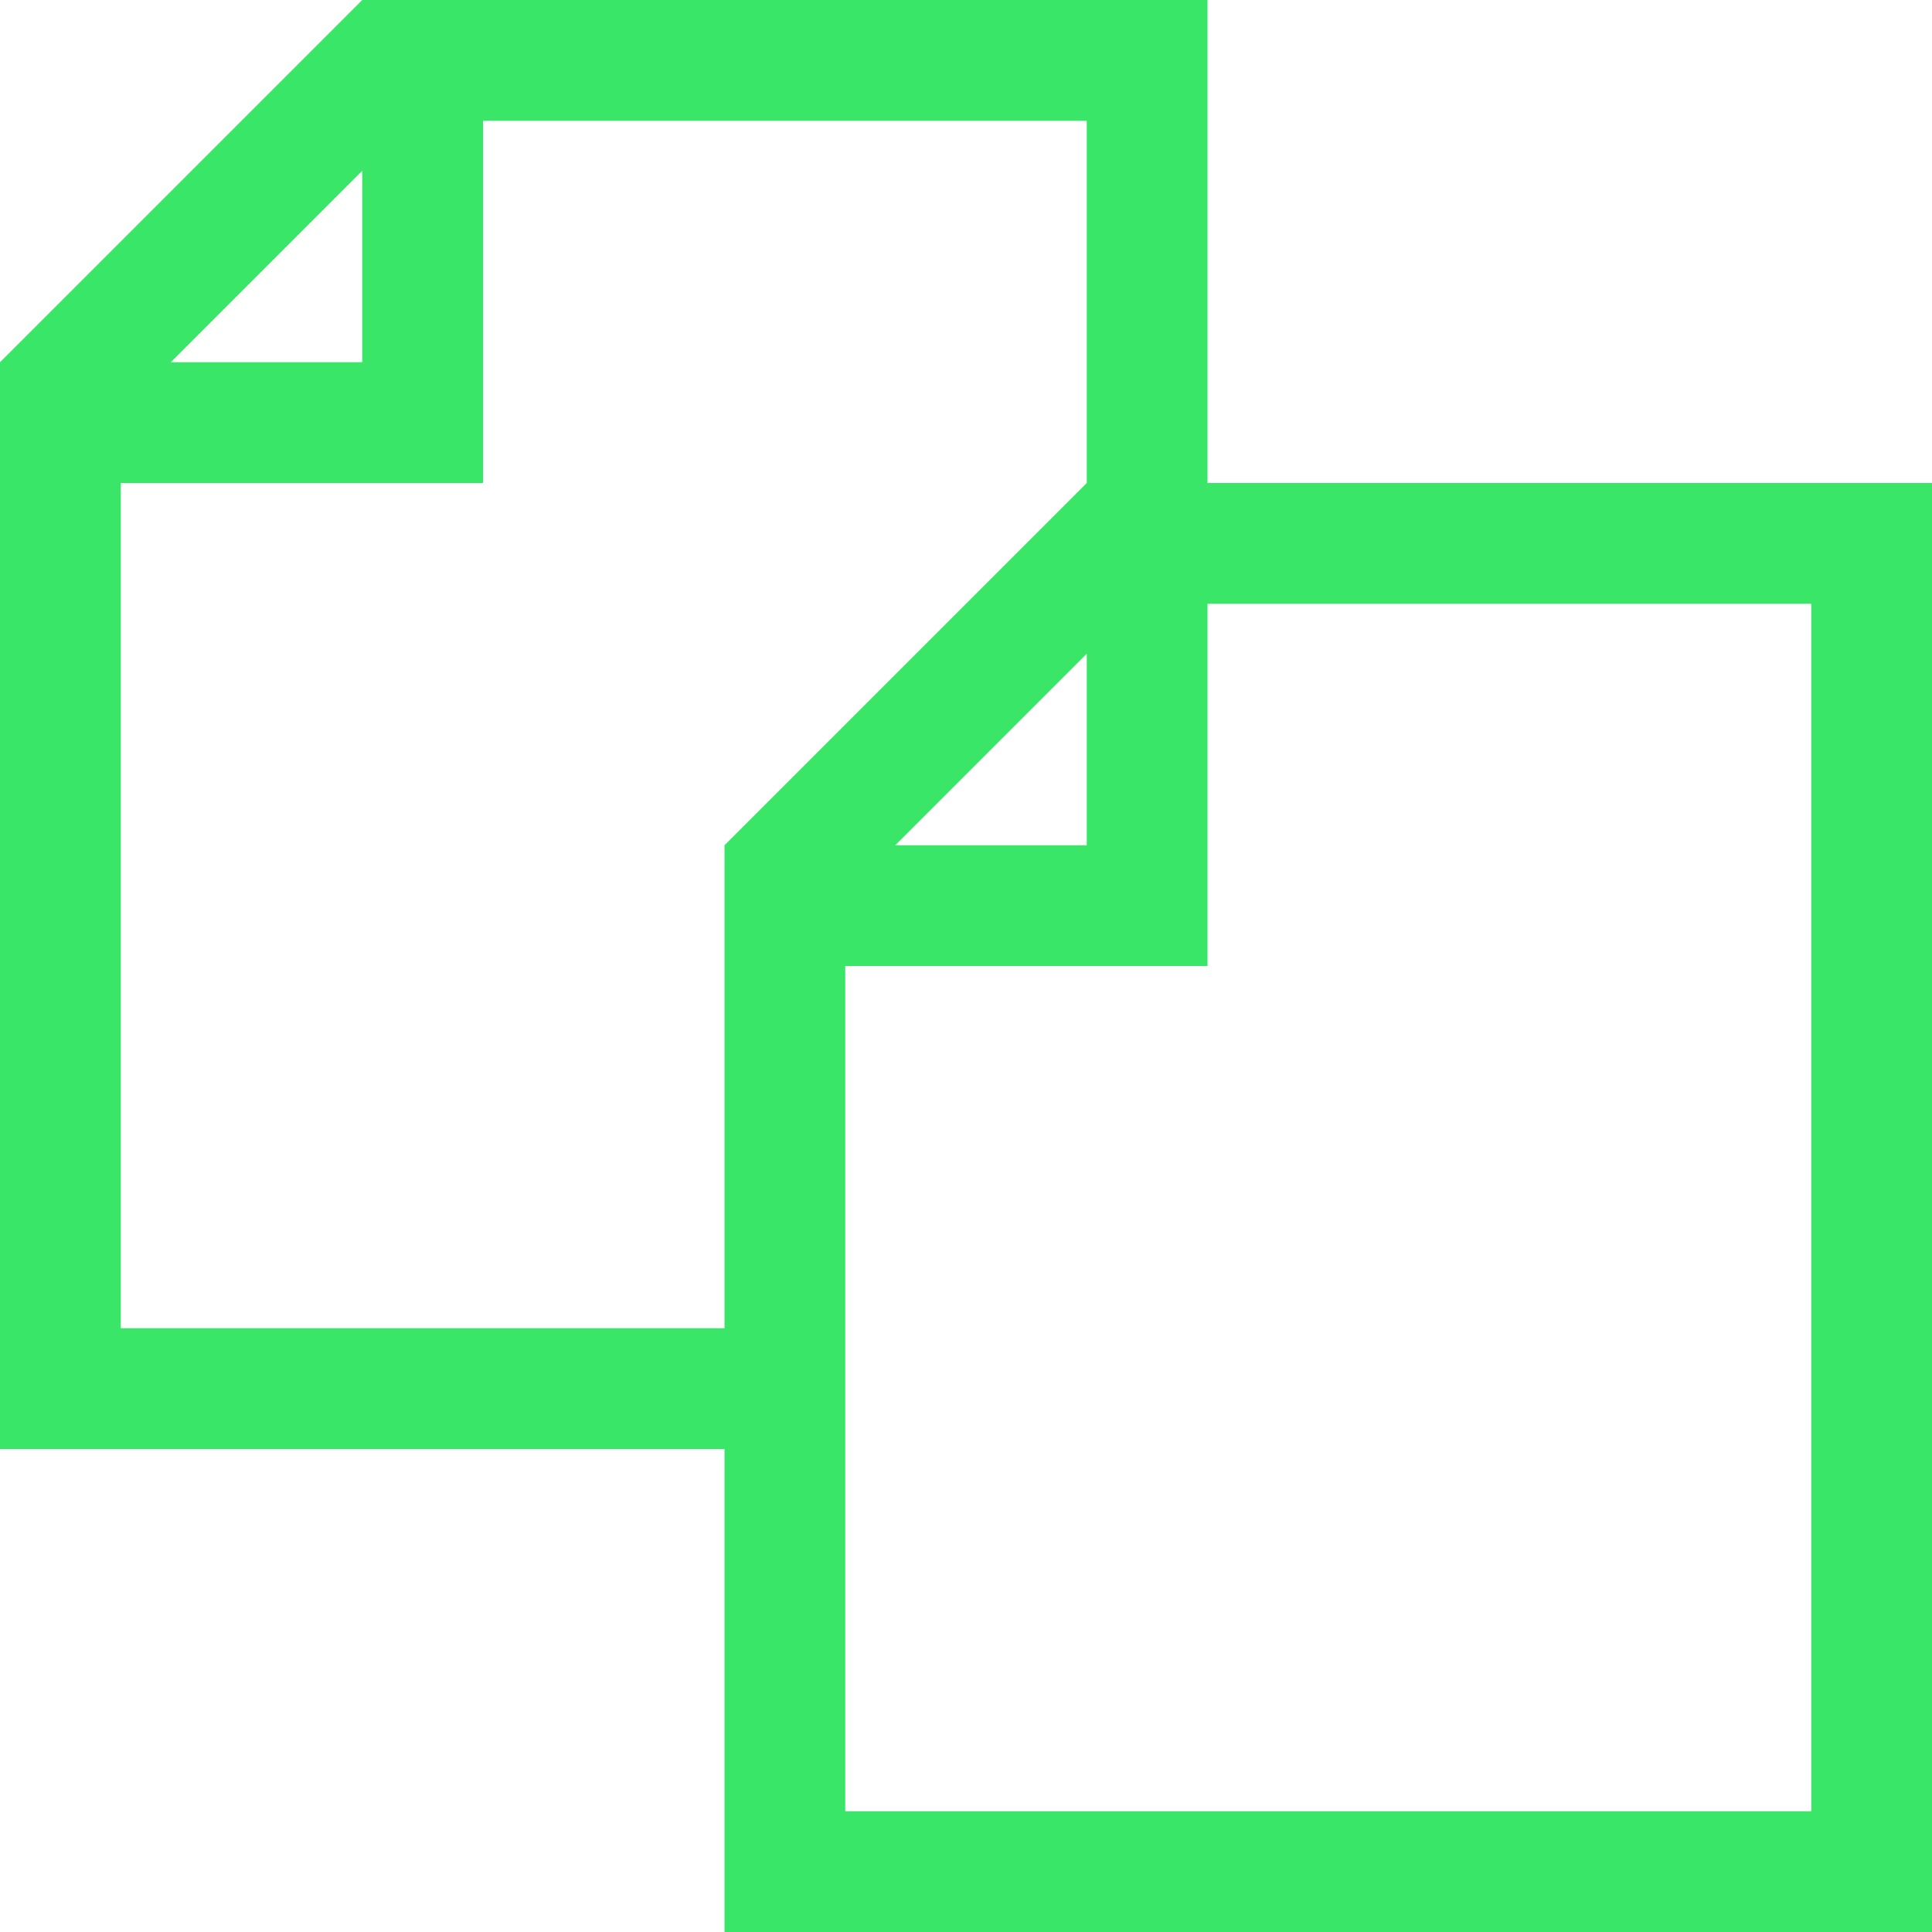
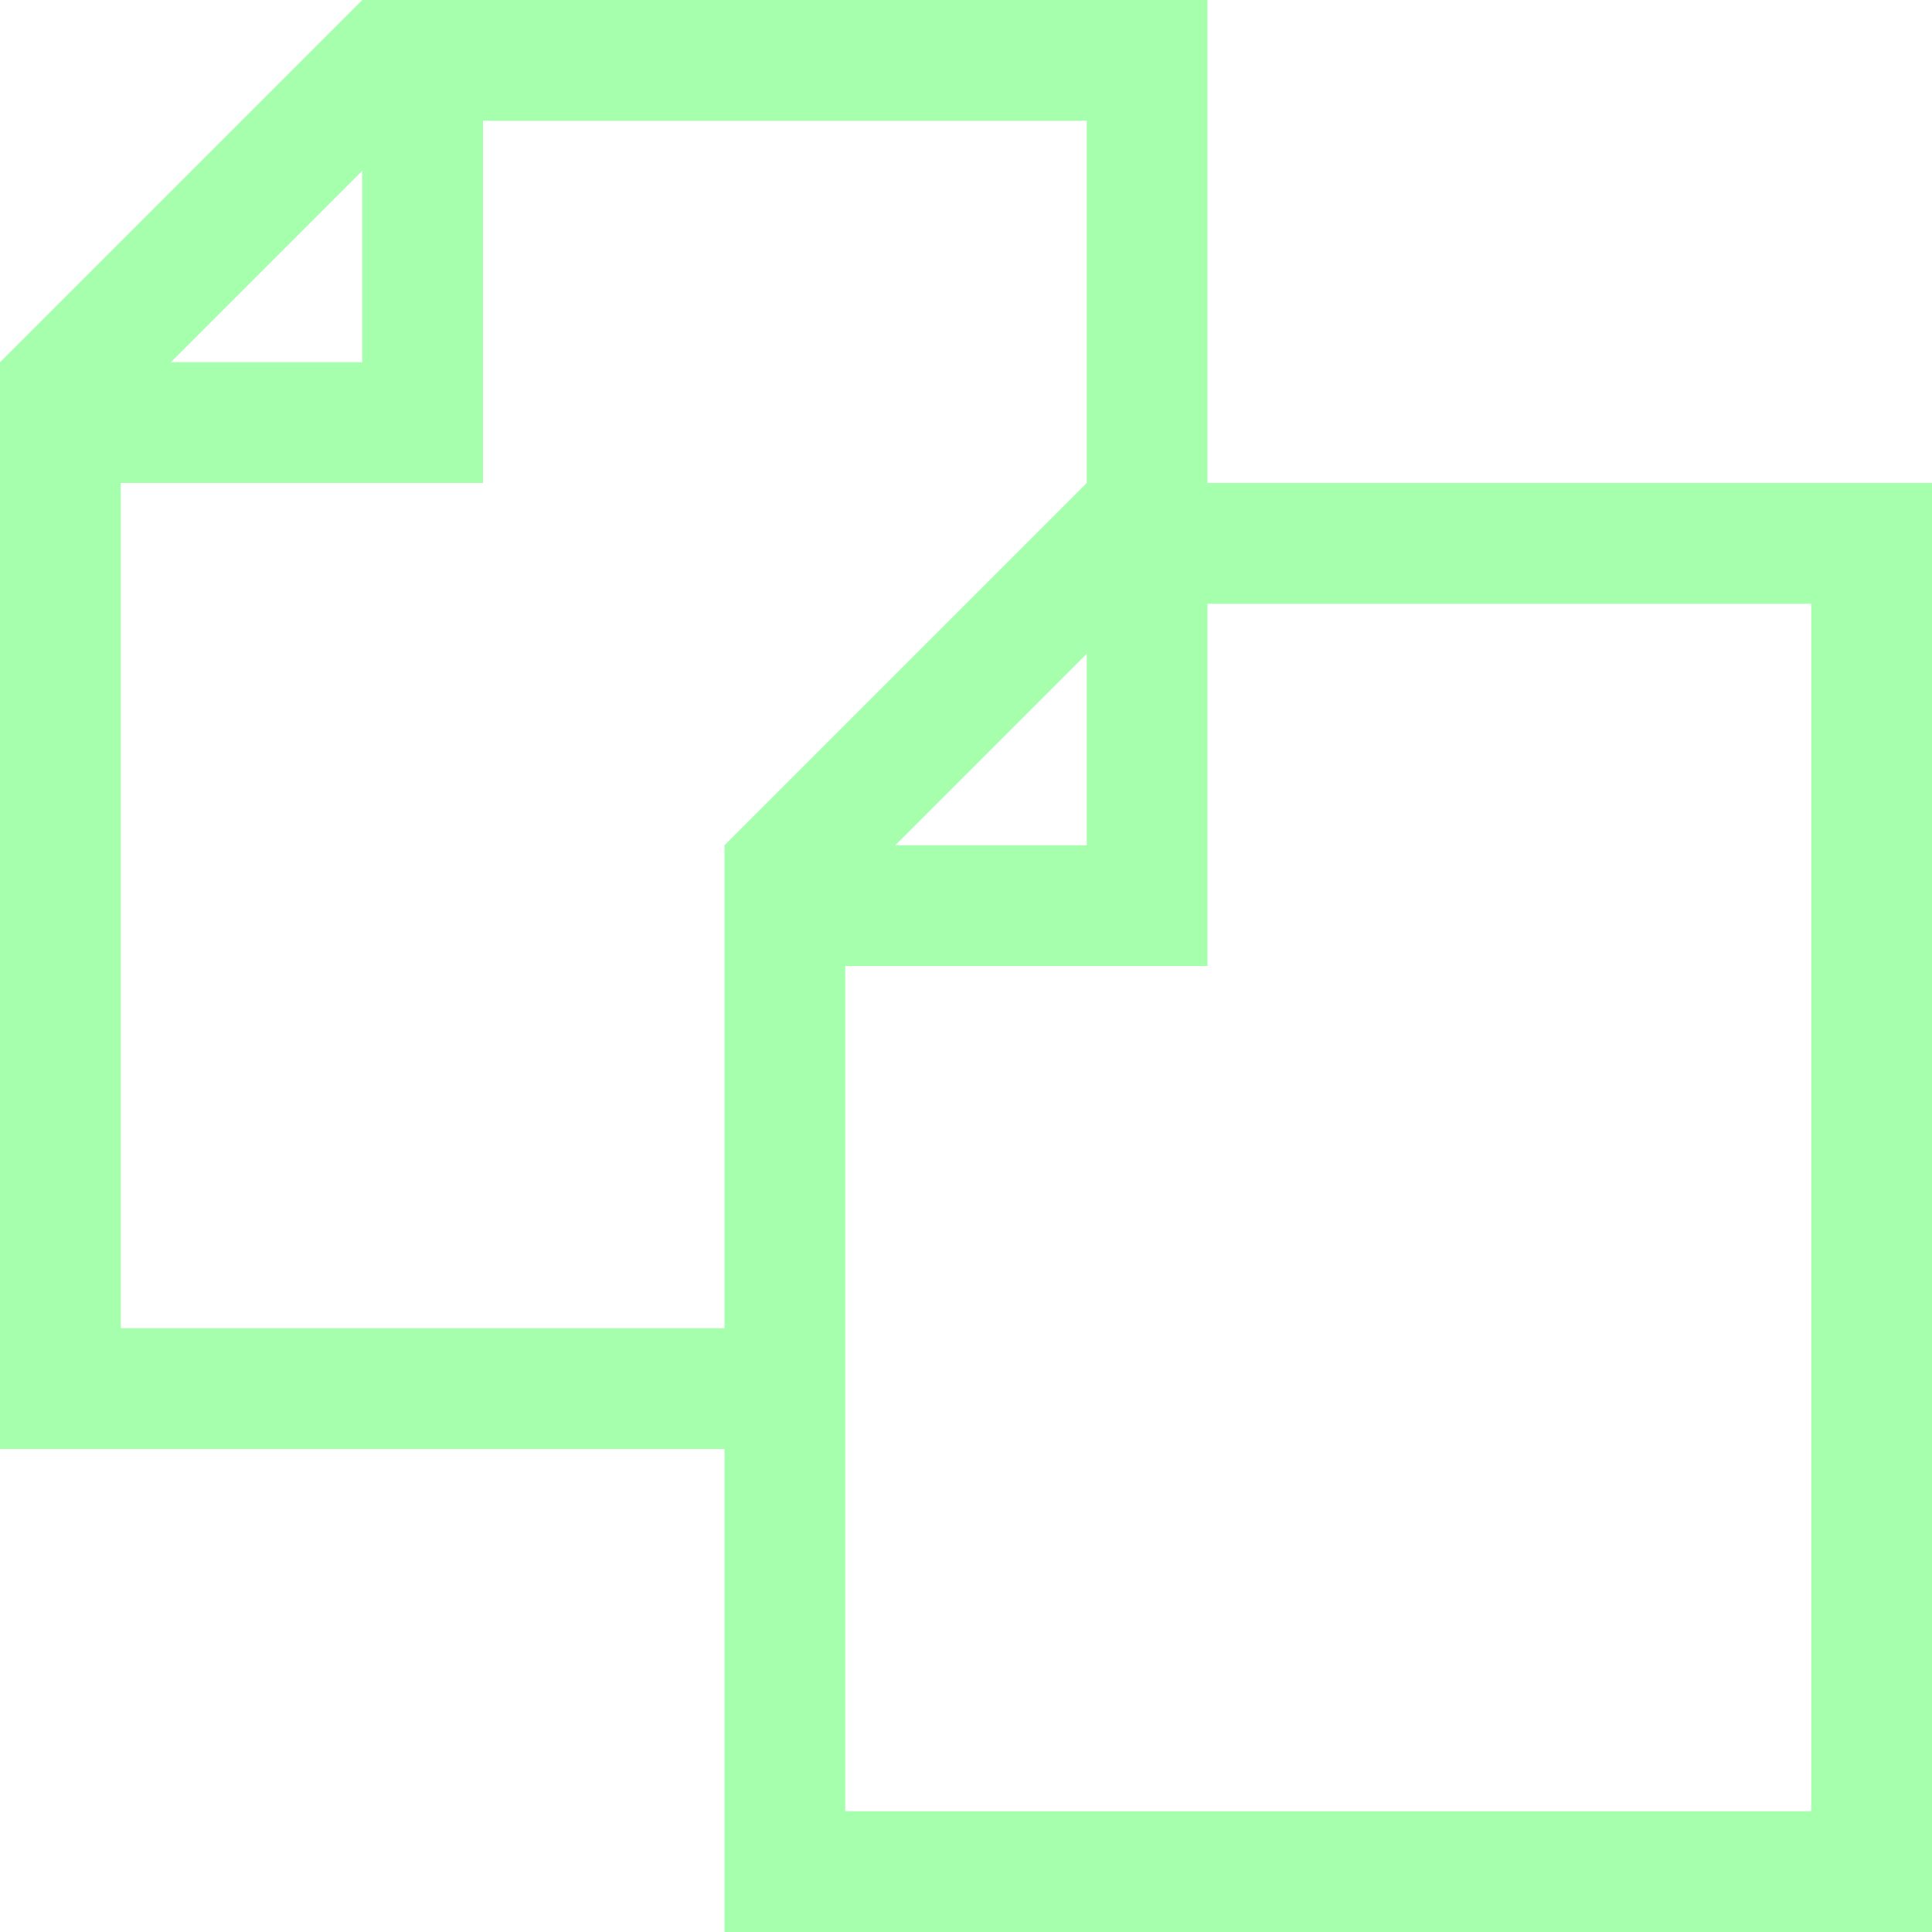
- <svg xmlns="http://www.w3.org/2000/svg" version="1.1" width="32" height="32" viewBox="0 0 32 32" fill="#39e667">
+ <svg xmlns="http://www.w3.org/2000/svg" version="1.1" width="32" height="32" viewBox="0 0 32 32" fill="#A5FFAD">
  <path d="M20 8v-8h-14l-6 6v18h12v8h20v-24h-12zM6 2.828v3.172h-3.172l3.172-3.172zM2 22v-14h6v-6h10v6l-6 6v8h-10zM18 10.828v3.172h-3.172l3.172-3.172zM30 30h-16v-14h6v-6h10v20z" />
</svg>
